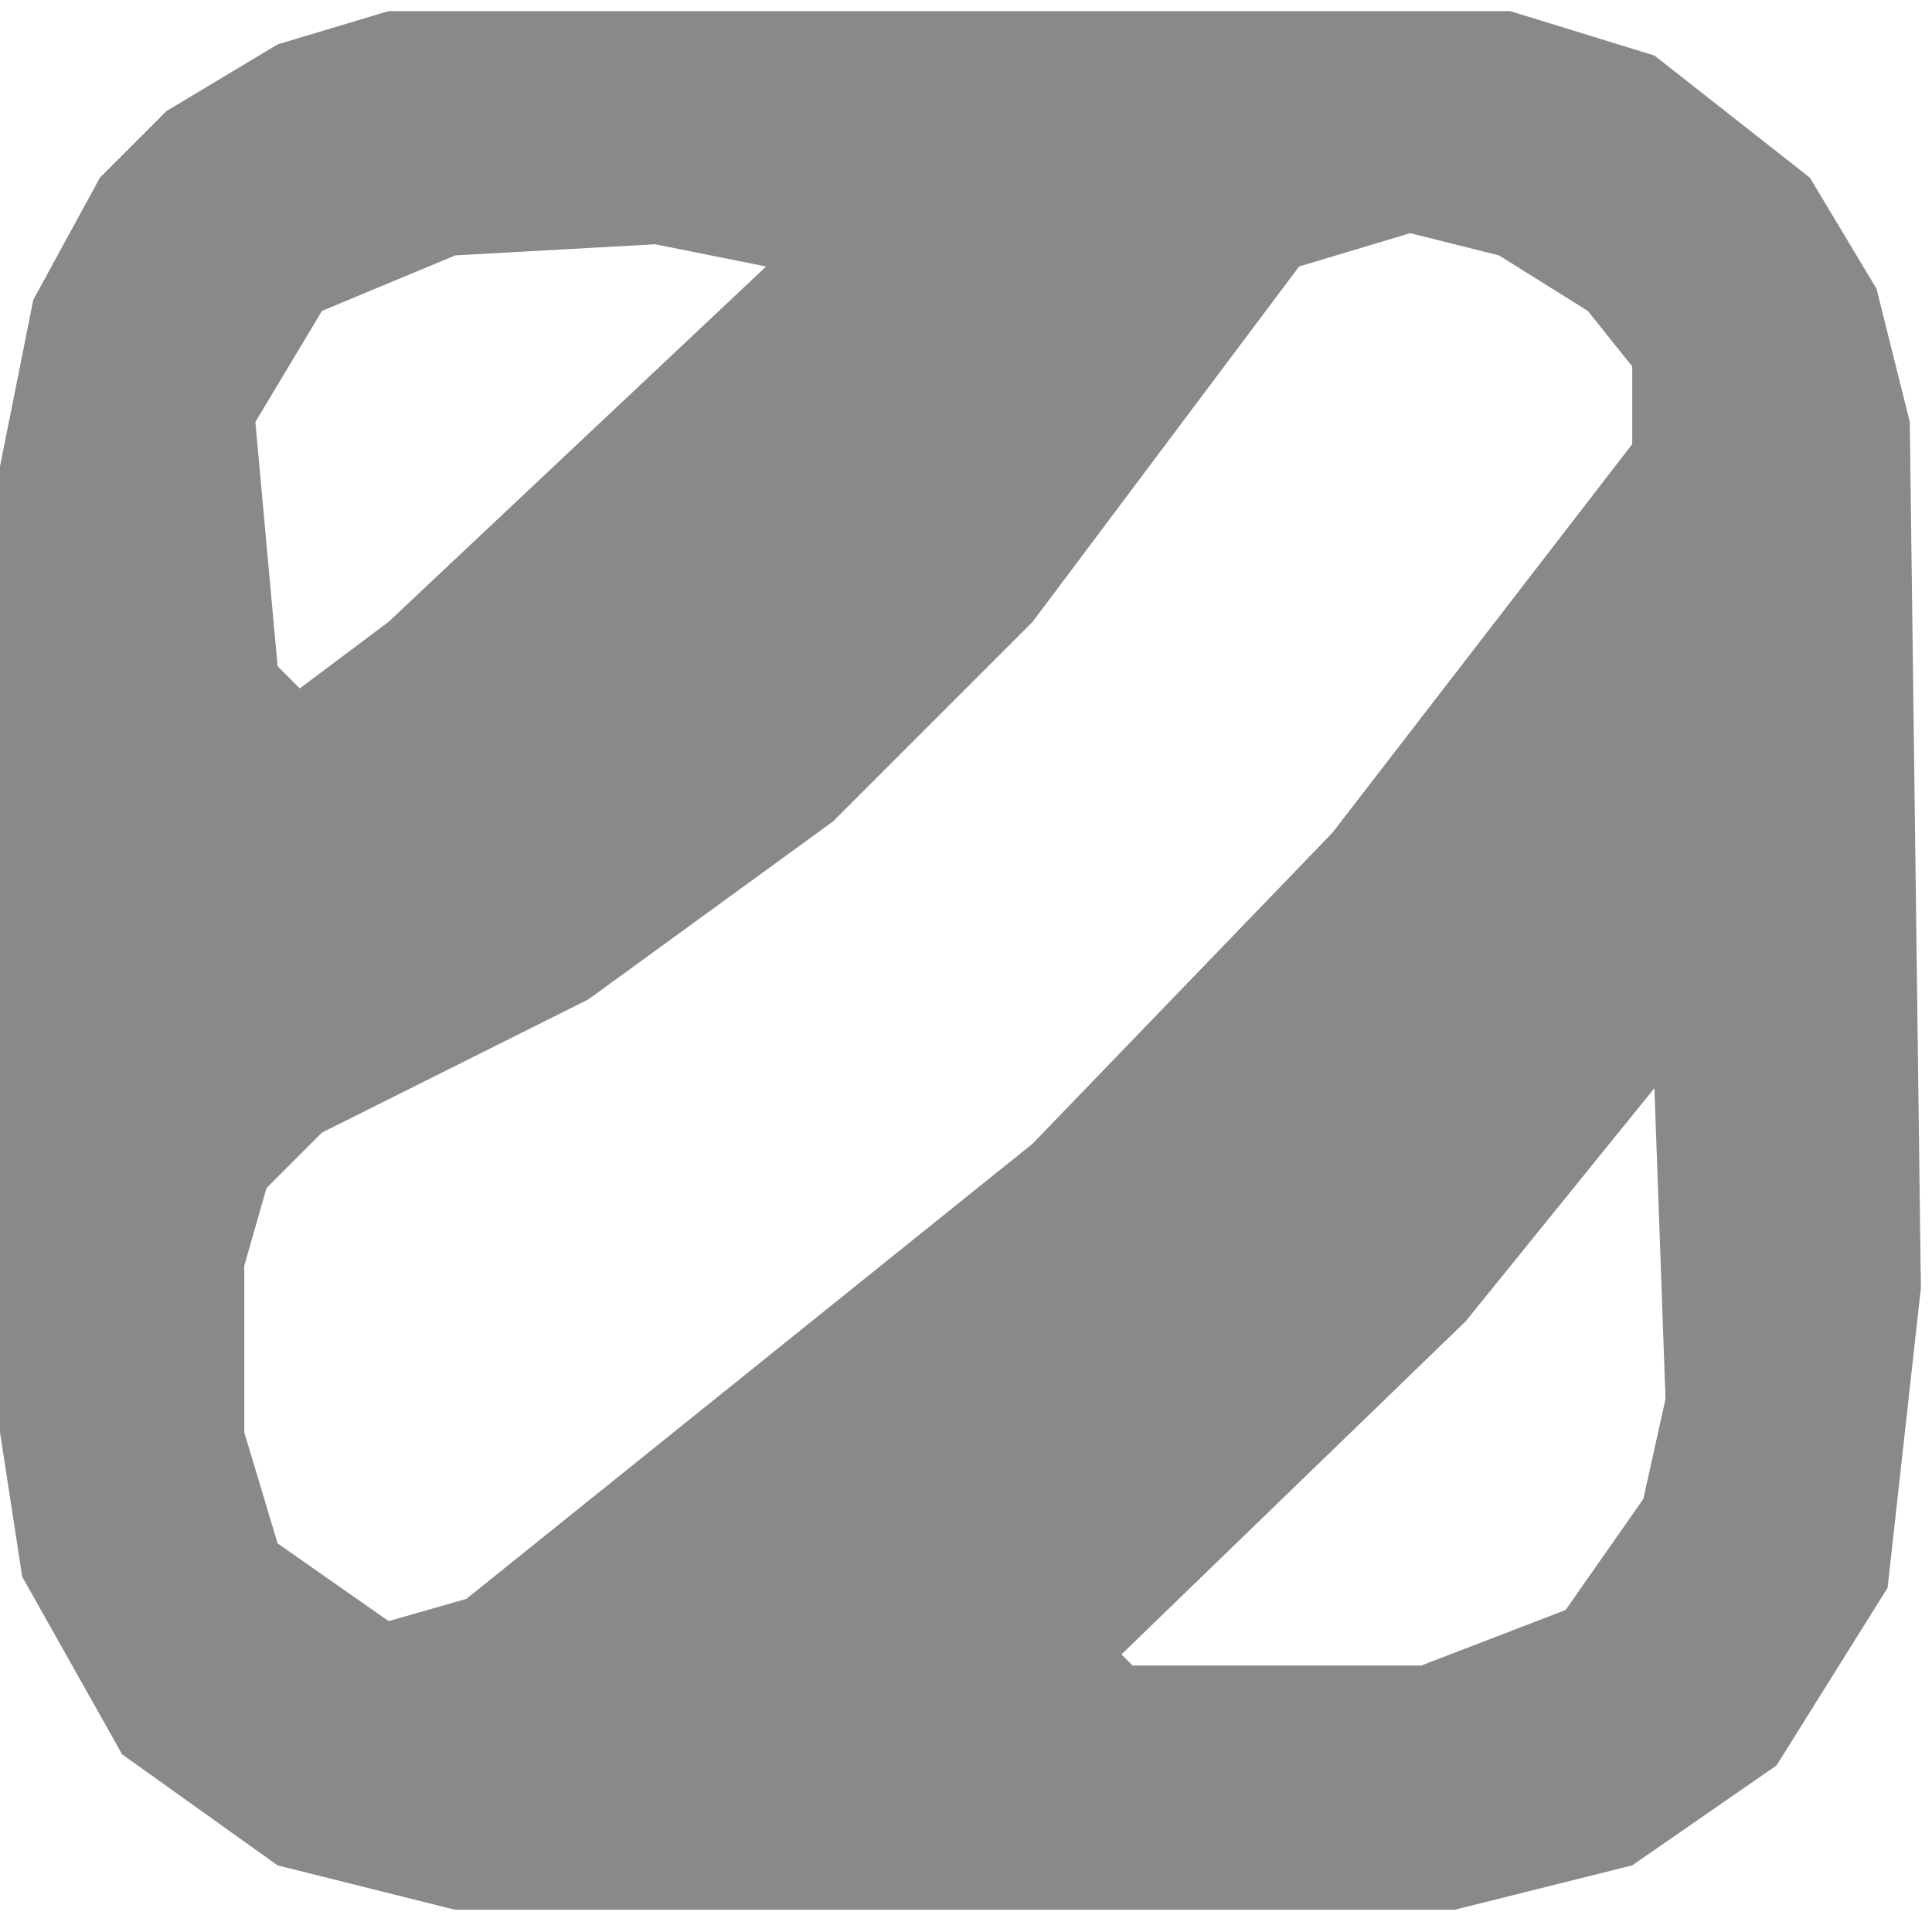
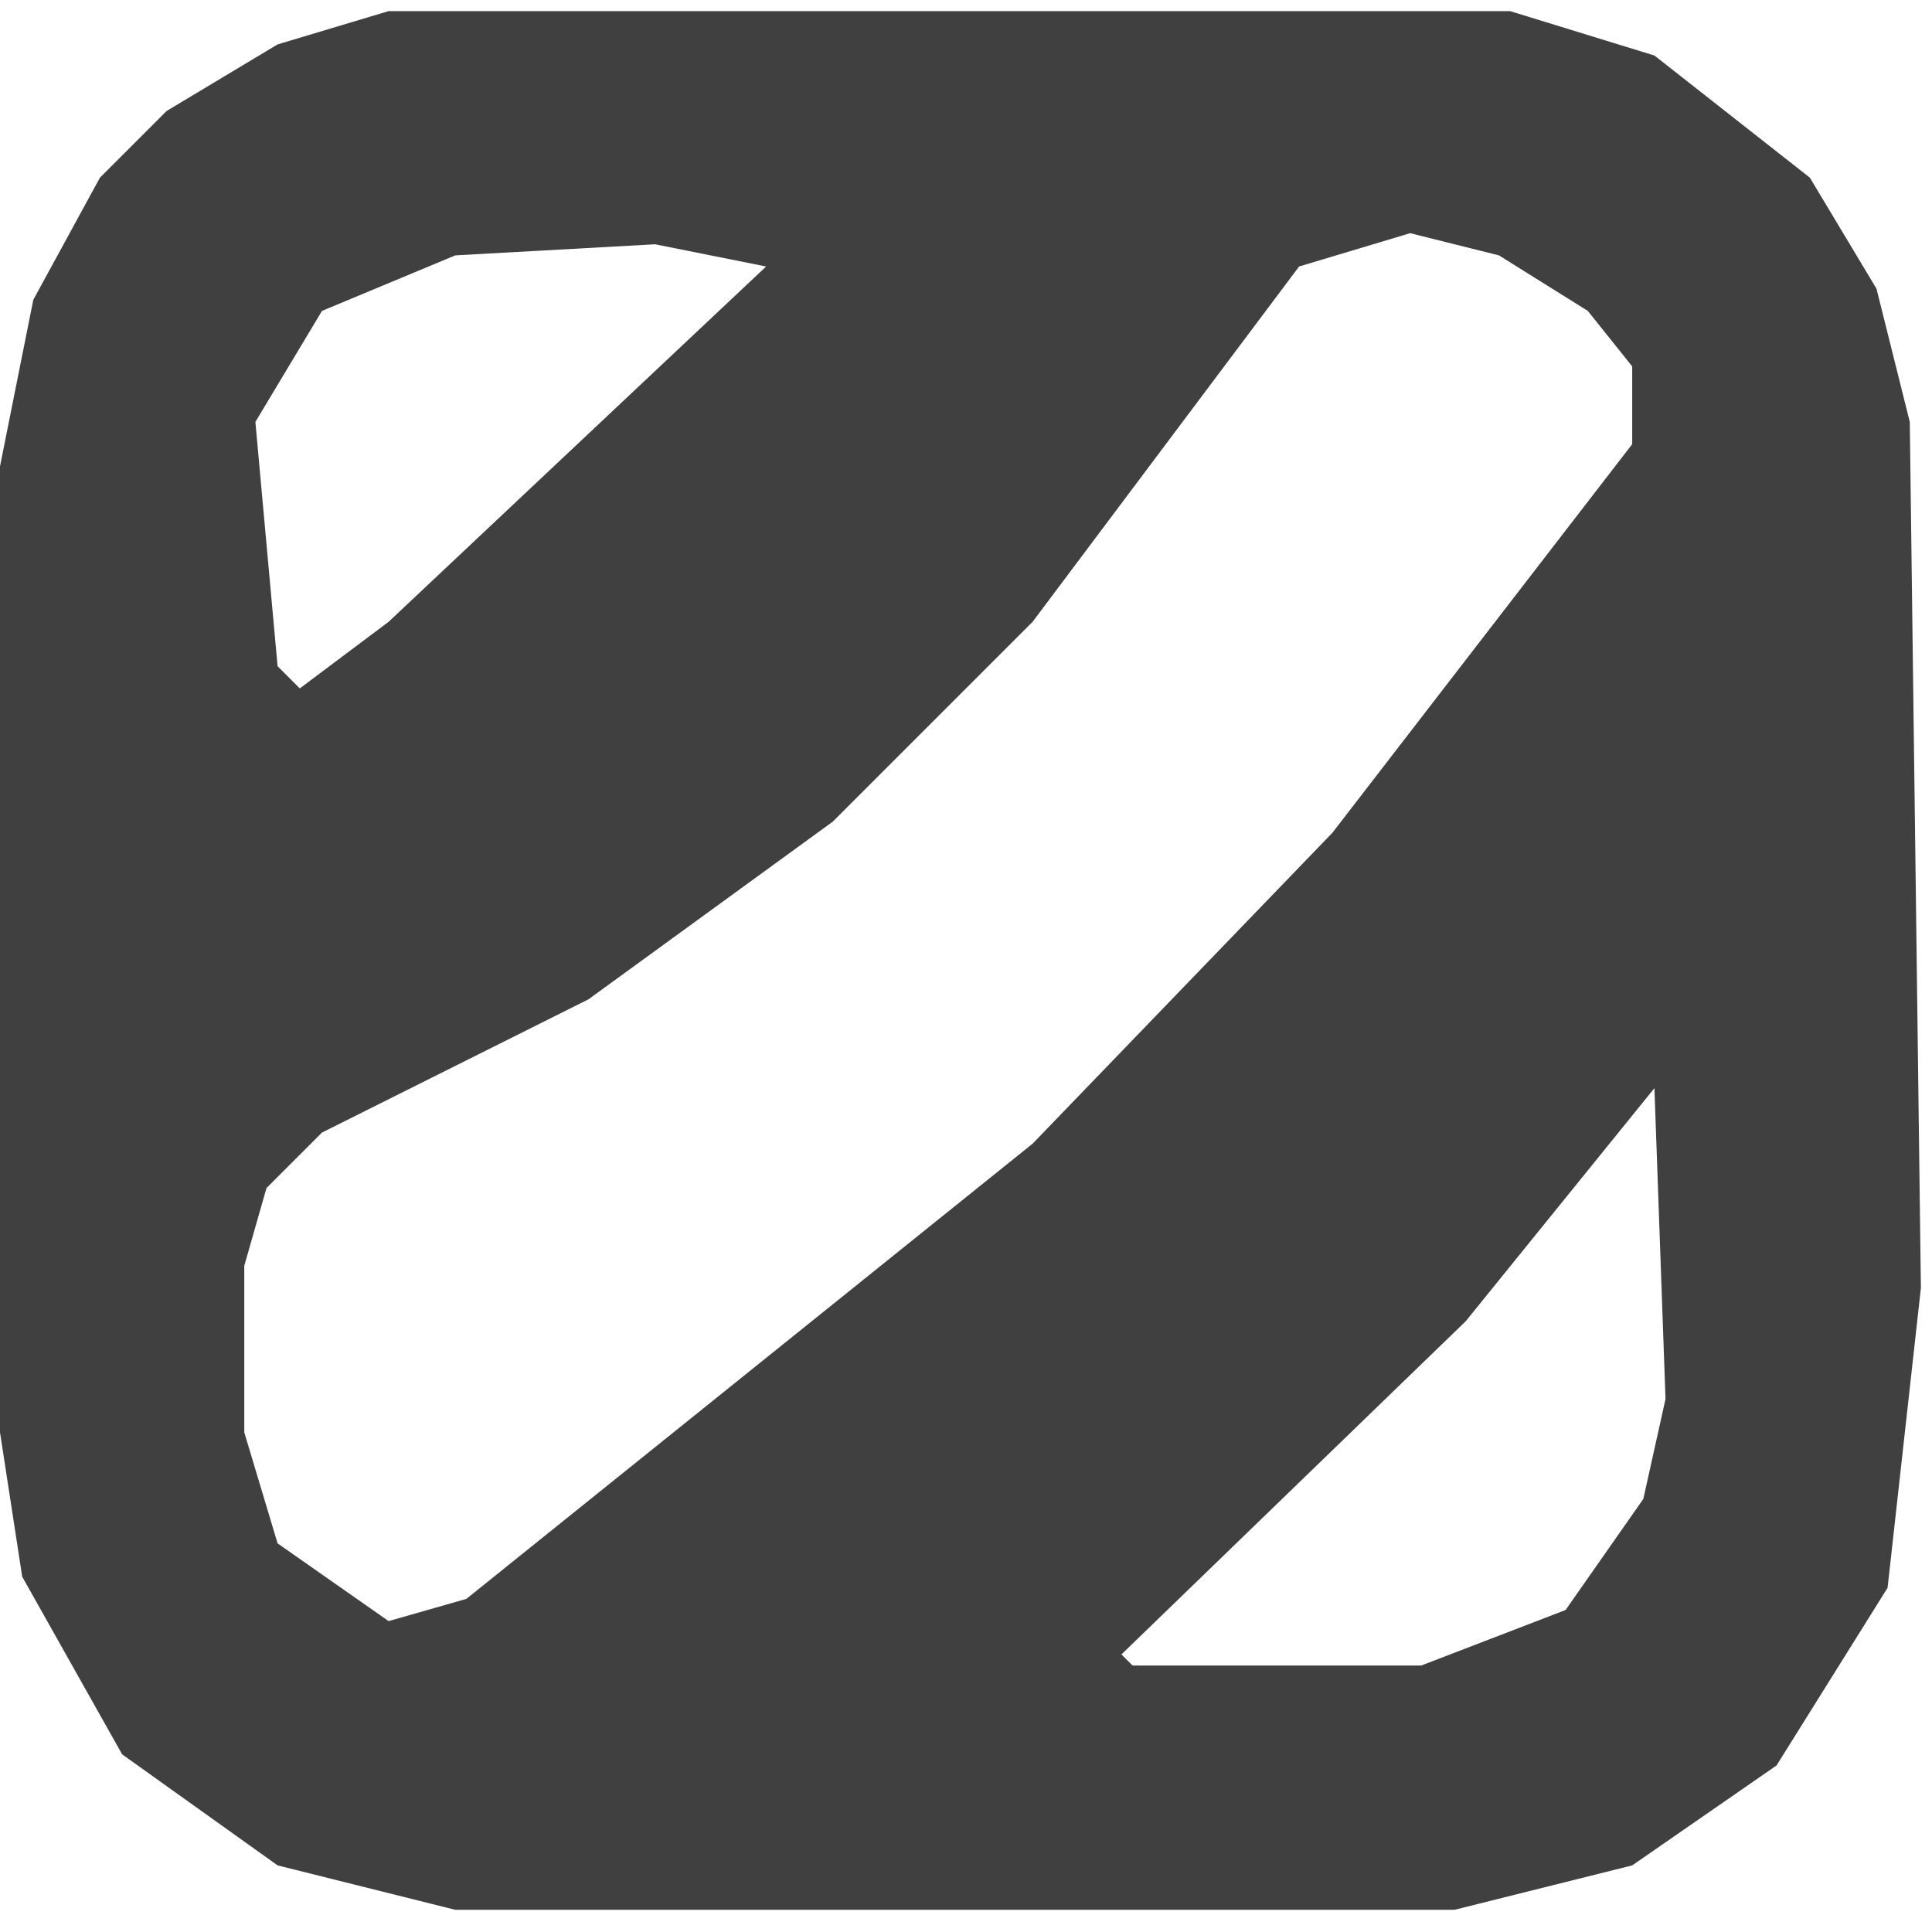
<svg xmlns="http://www.w3.org/2000/svg" viewBox="0 0 174 174" role="img" aria-label="ZebraByte gray emblem segment">
-   <path d="M15,10 L9,16 L3,27 L0,42 L0,129 L2,142 L11,158 L25,168 L41,172 L131,172 L147,168 L160,159 L170,143 L173,116 L172,38 L169,26 L163,16 L149,5 L136,1 L35,1 L25,4Z M149,98 L150,126 L148,135 L141,145 L128,150 L102,150 L101,149 L132,119Z M69,24 L35,56 L27,62 L25,60 L23,38 L29,28 L41,23 L59,22Z M143,28 L147,33 L147,40 L120,75 L93,103 L42,144 L35,146 L25,139 L22,129 L22,114 L24,107 L29,102 L53,90 L75,74 L93,56 L117,24 L127,21 L135,23Z" fill="#898989" fill-rule="evenodd" />
+   <path d="M15,10 L9,16 L3,27 L0,42 L0,129 L2,142 L11,158 L25,168 L41,172 L131,172 L147,168 L160,159 L170,143 L173,116 L172,38 L169,26 L163,16 L149,5 L136,1 L35,1 L25,4Z M149,98 L150,126 L148,135 L141,145 L128,150 L102,150 L101,149 L132,119Z M69,24 L35,56 L27,62 L25,60 L23,38 L29,28 L41,23 L59,22Z M143,28 L147,33 L147,40 L120,75 L93,103 L42,144 L35,146 L25,139 L22,129 L22,114 L24,107 L29,102 L53,90 L75,74 L93,56 L117,24 L127,21 L135,23Z" fill="#404040" fill-rule="evenodd" />
</svg>
